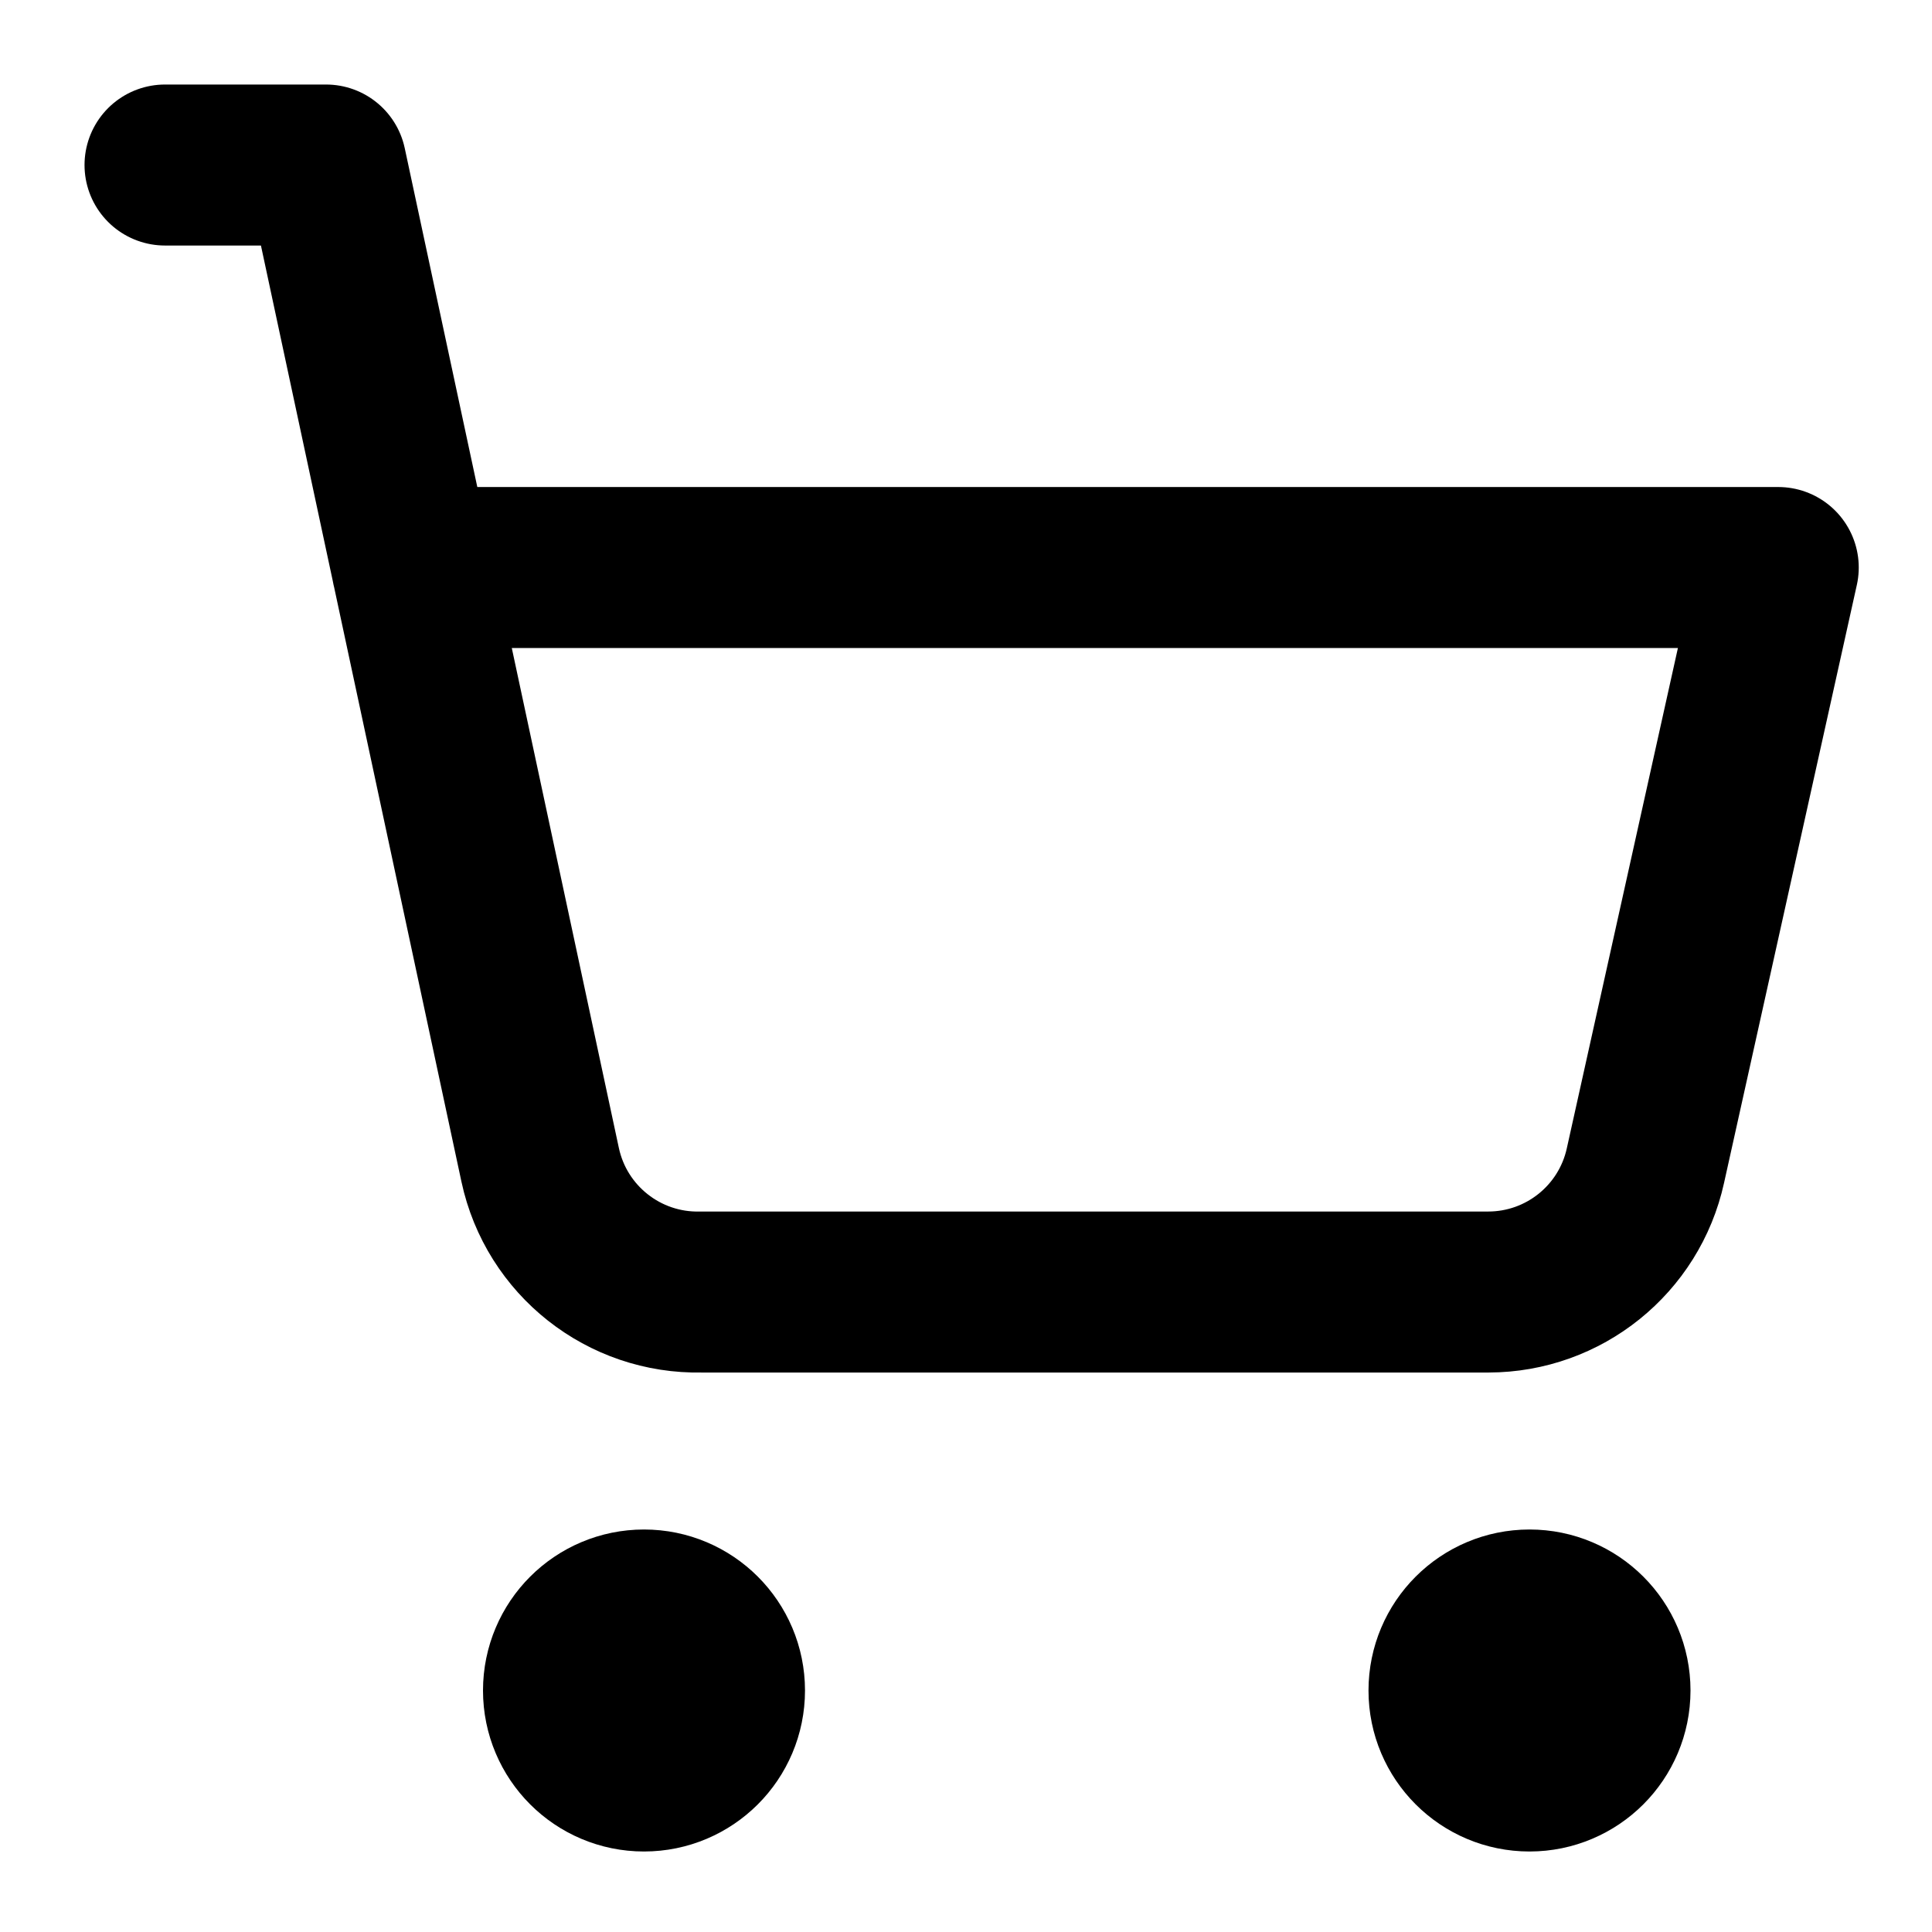
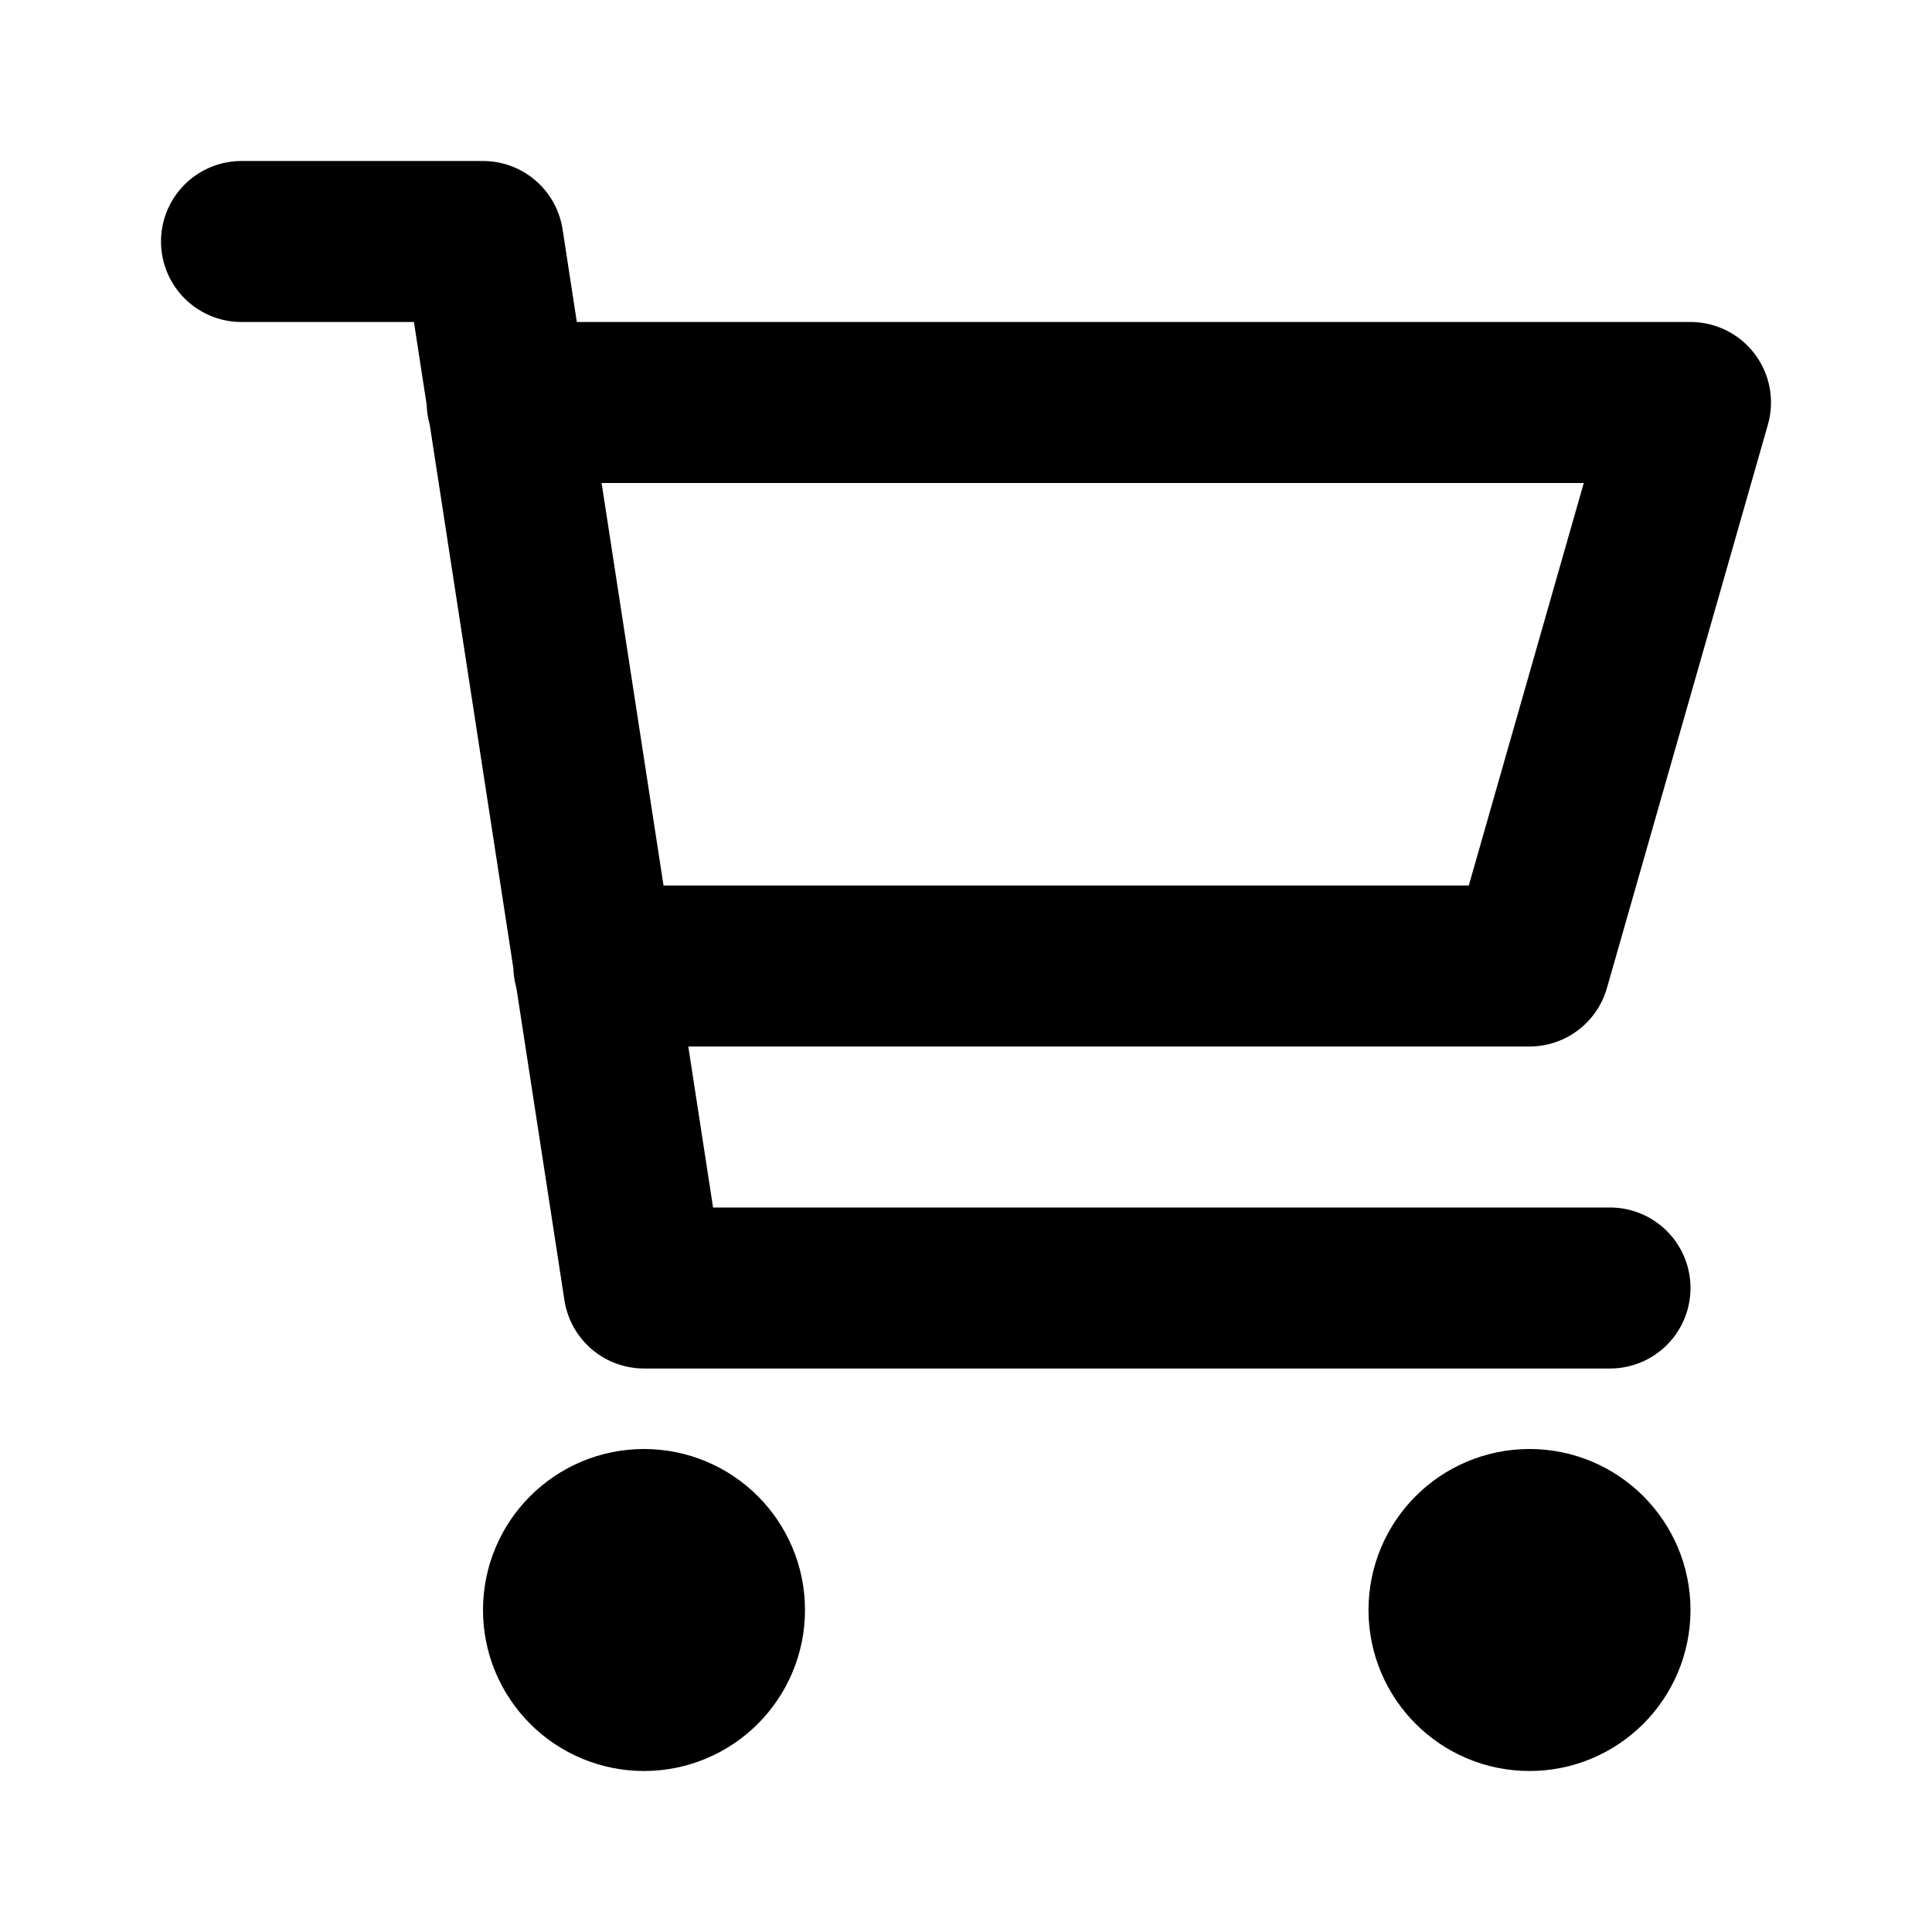
- <svg xmlns="http://www.w3.org/2000/svg" width="24" height="24" viewBox="0 0 24 24" fill="none" stroke="currentColor" stroke-width="2" stroke-linecap="round" stroke-linejoin="round" class="lucide lucide-shopping-cart-icon lucide-shopping-cart">
-   <circle cx="8" cy="21" r="1" />
-   <circle cx="19" cy="21" r="1" />
-   <path d="M2.05 2.05h2l2.66 12.42a2 2 0 0 0 2 1.58h9.78a2 2 0 0 0 1.95-1.57l1.65-7.43H5.12" />
+ <svg xmlns="http://www.w3.org/2000/svg" width="800px" height="800px" viewBox="0 0 24 24" fill="none">
+   <path d="M6.3 5H21L19 12H7.377M20 16H8L6 3H3M9 20C9 20.552 8.552 21 8 21C7.448 21 7 20.552 7 20C7 19.448 7.448 19 8 19C8.552 19 9 19.448 9 20ZM20 20C20 20.552 19.552 21 19 21C18.448 21 18 20.552 18 20C18 19.448 18.448 19 19 19C19.552 19 20 19.448 20 20Z" stroke="#000000" stroke-width="2" stroke-linecap="round" stroke-linejoin="round" />
</svg>
